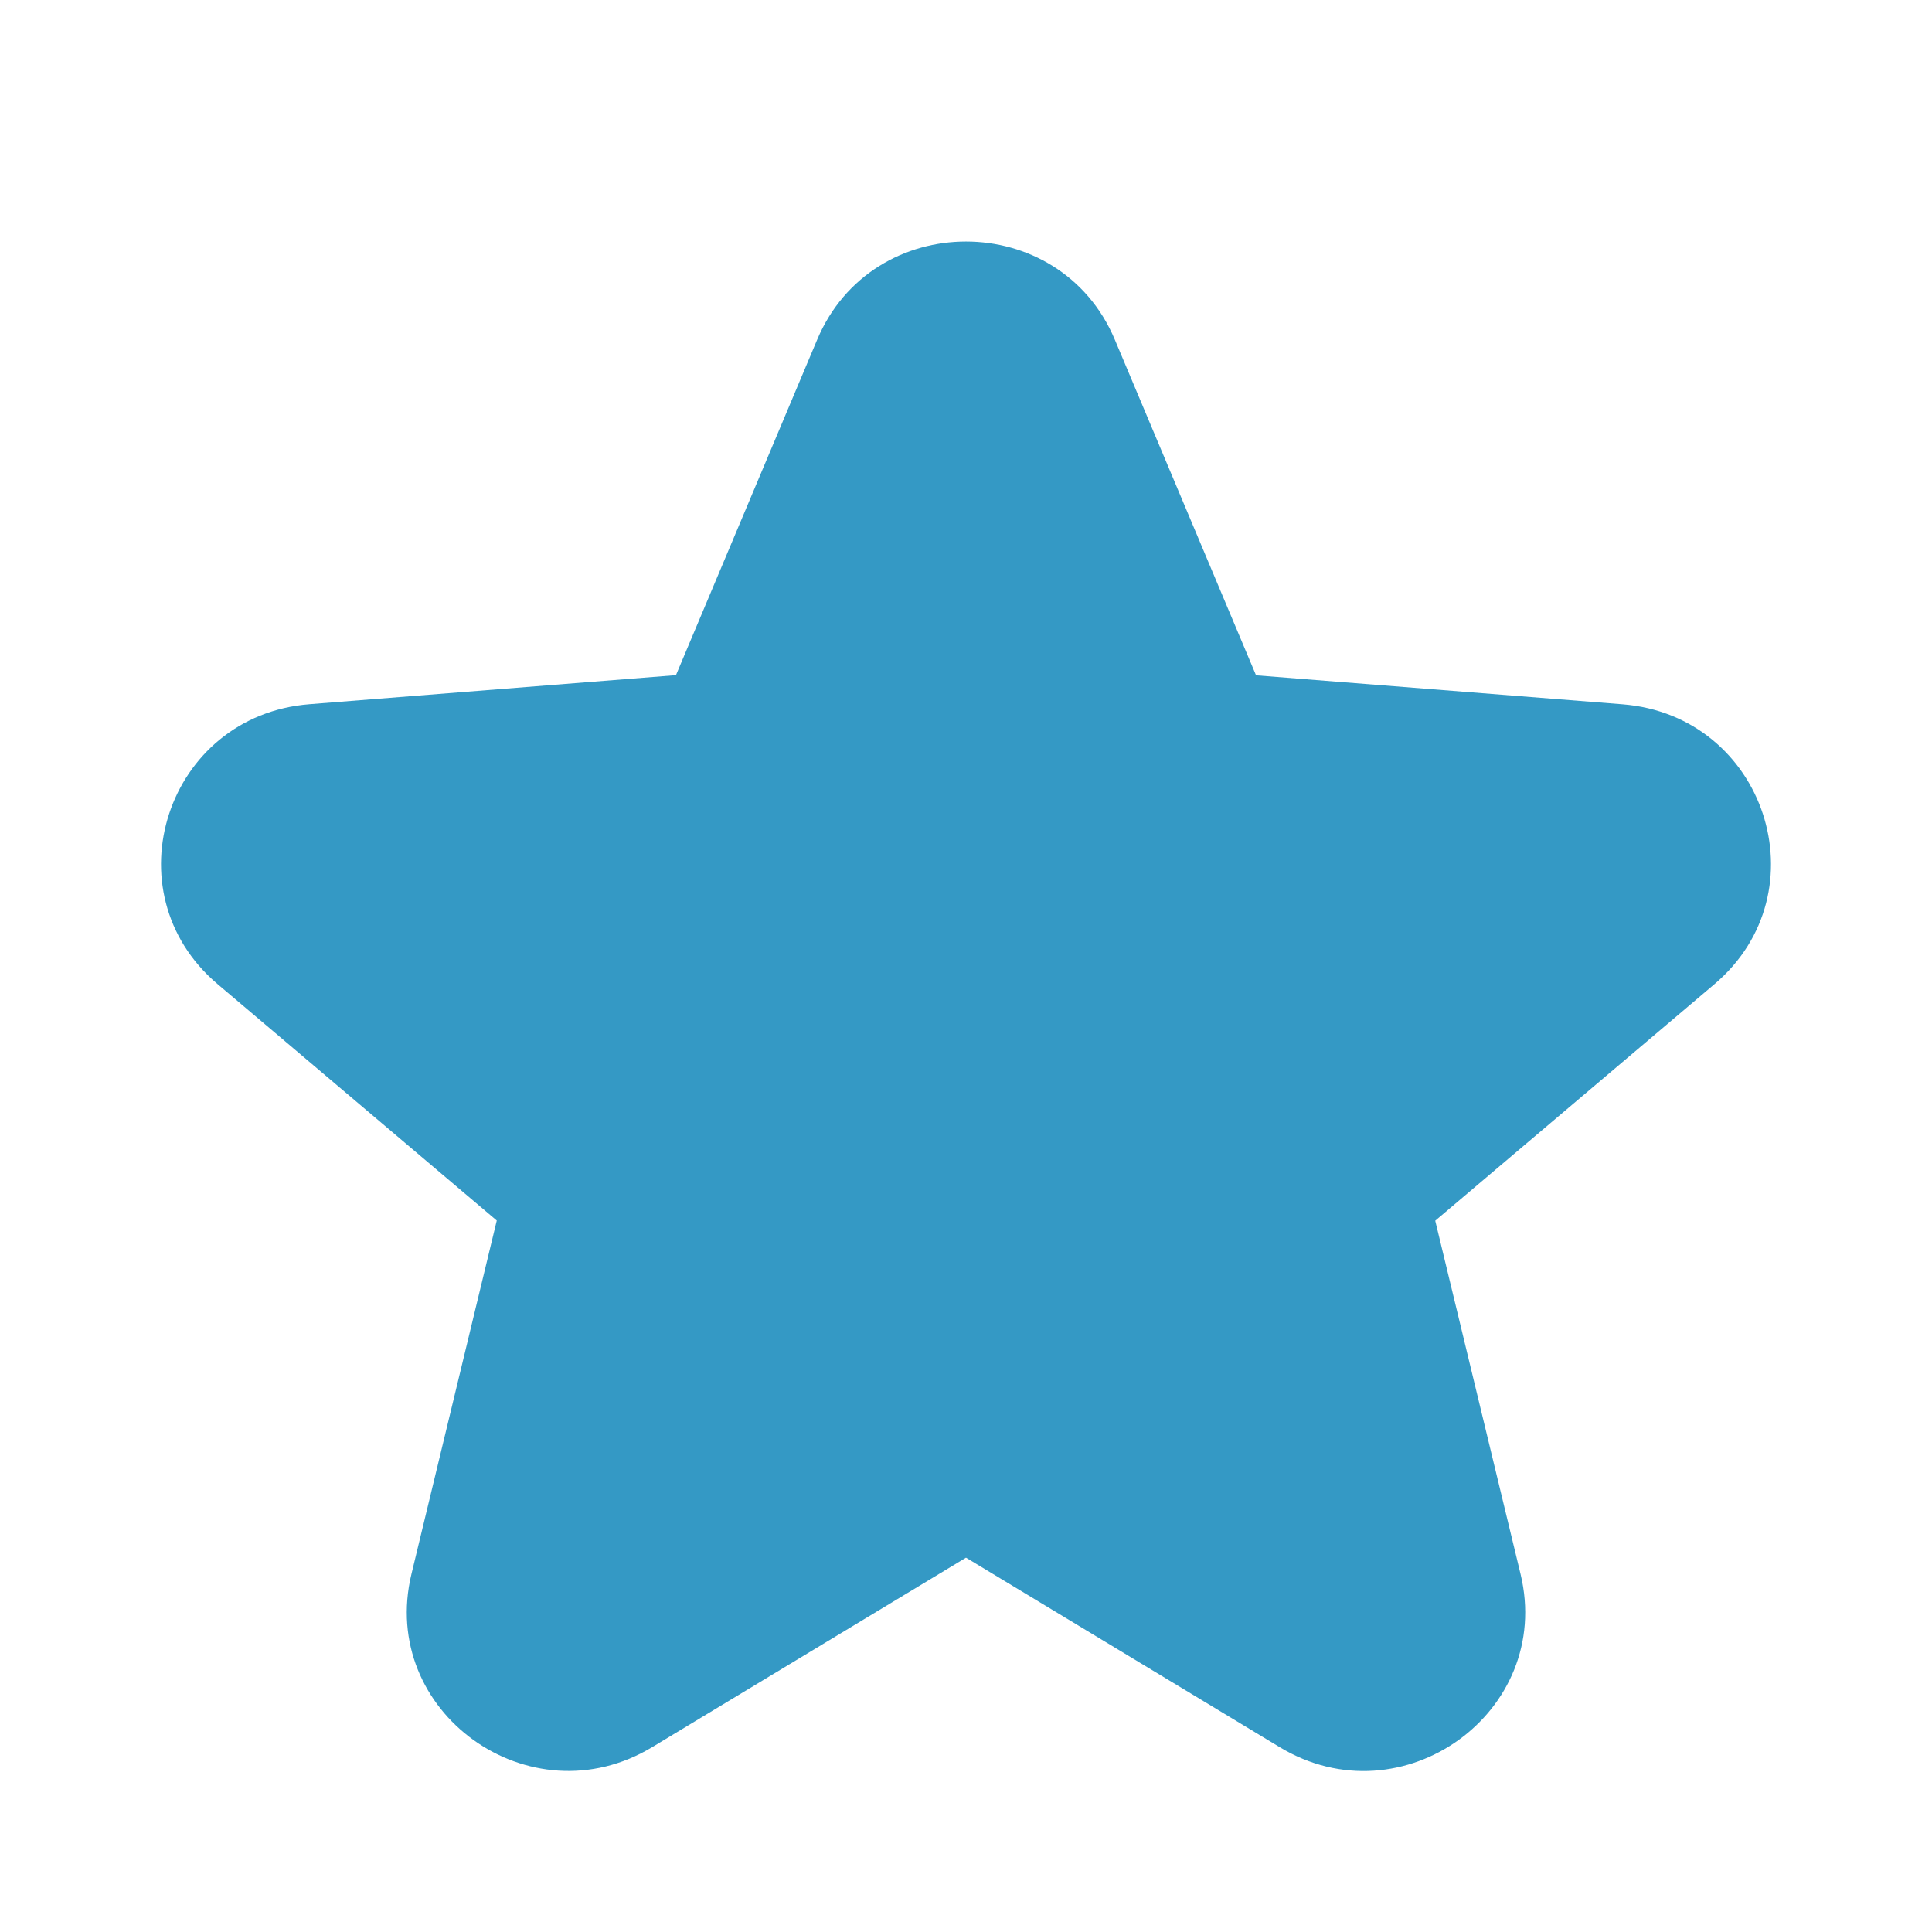
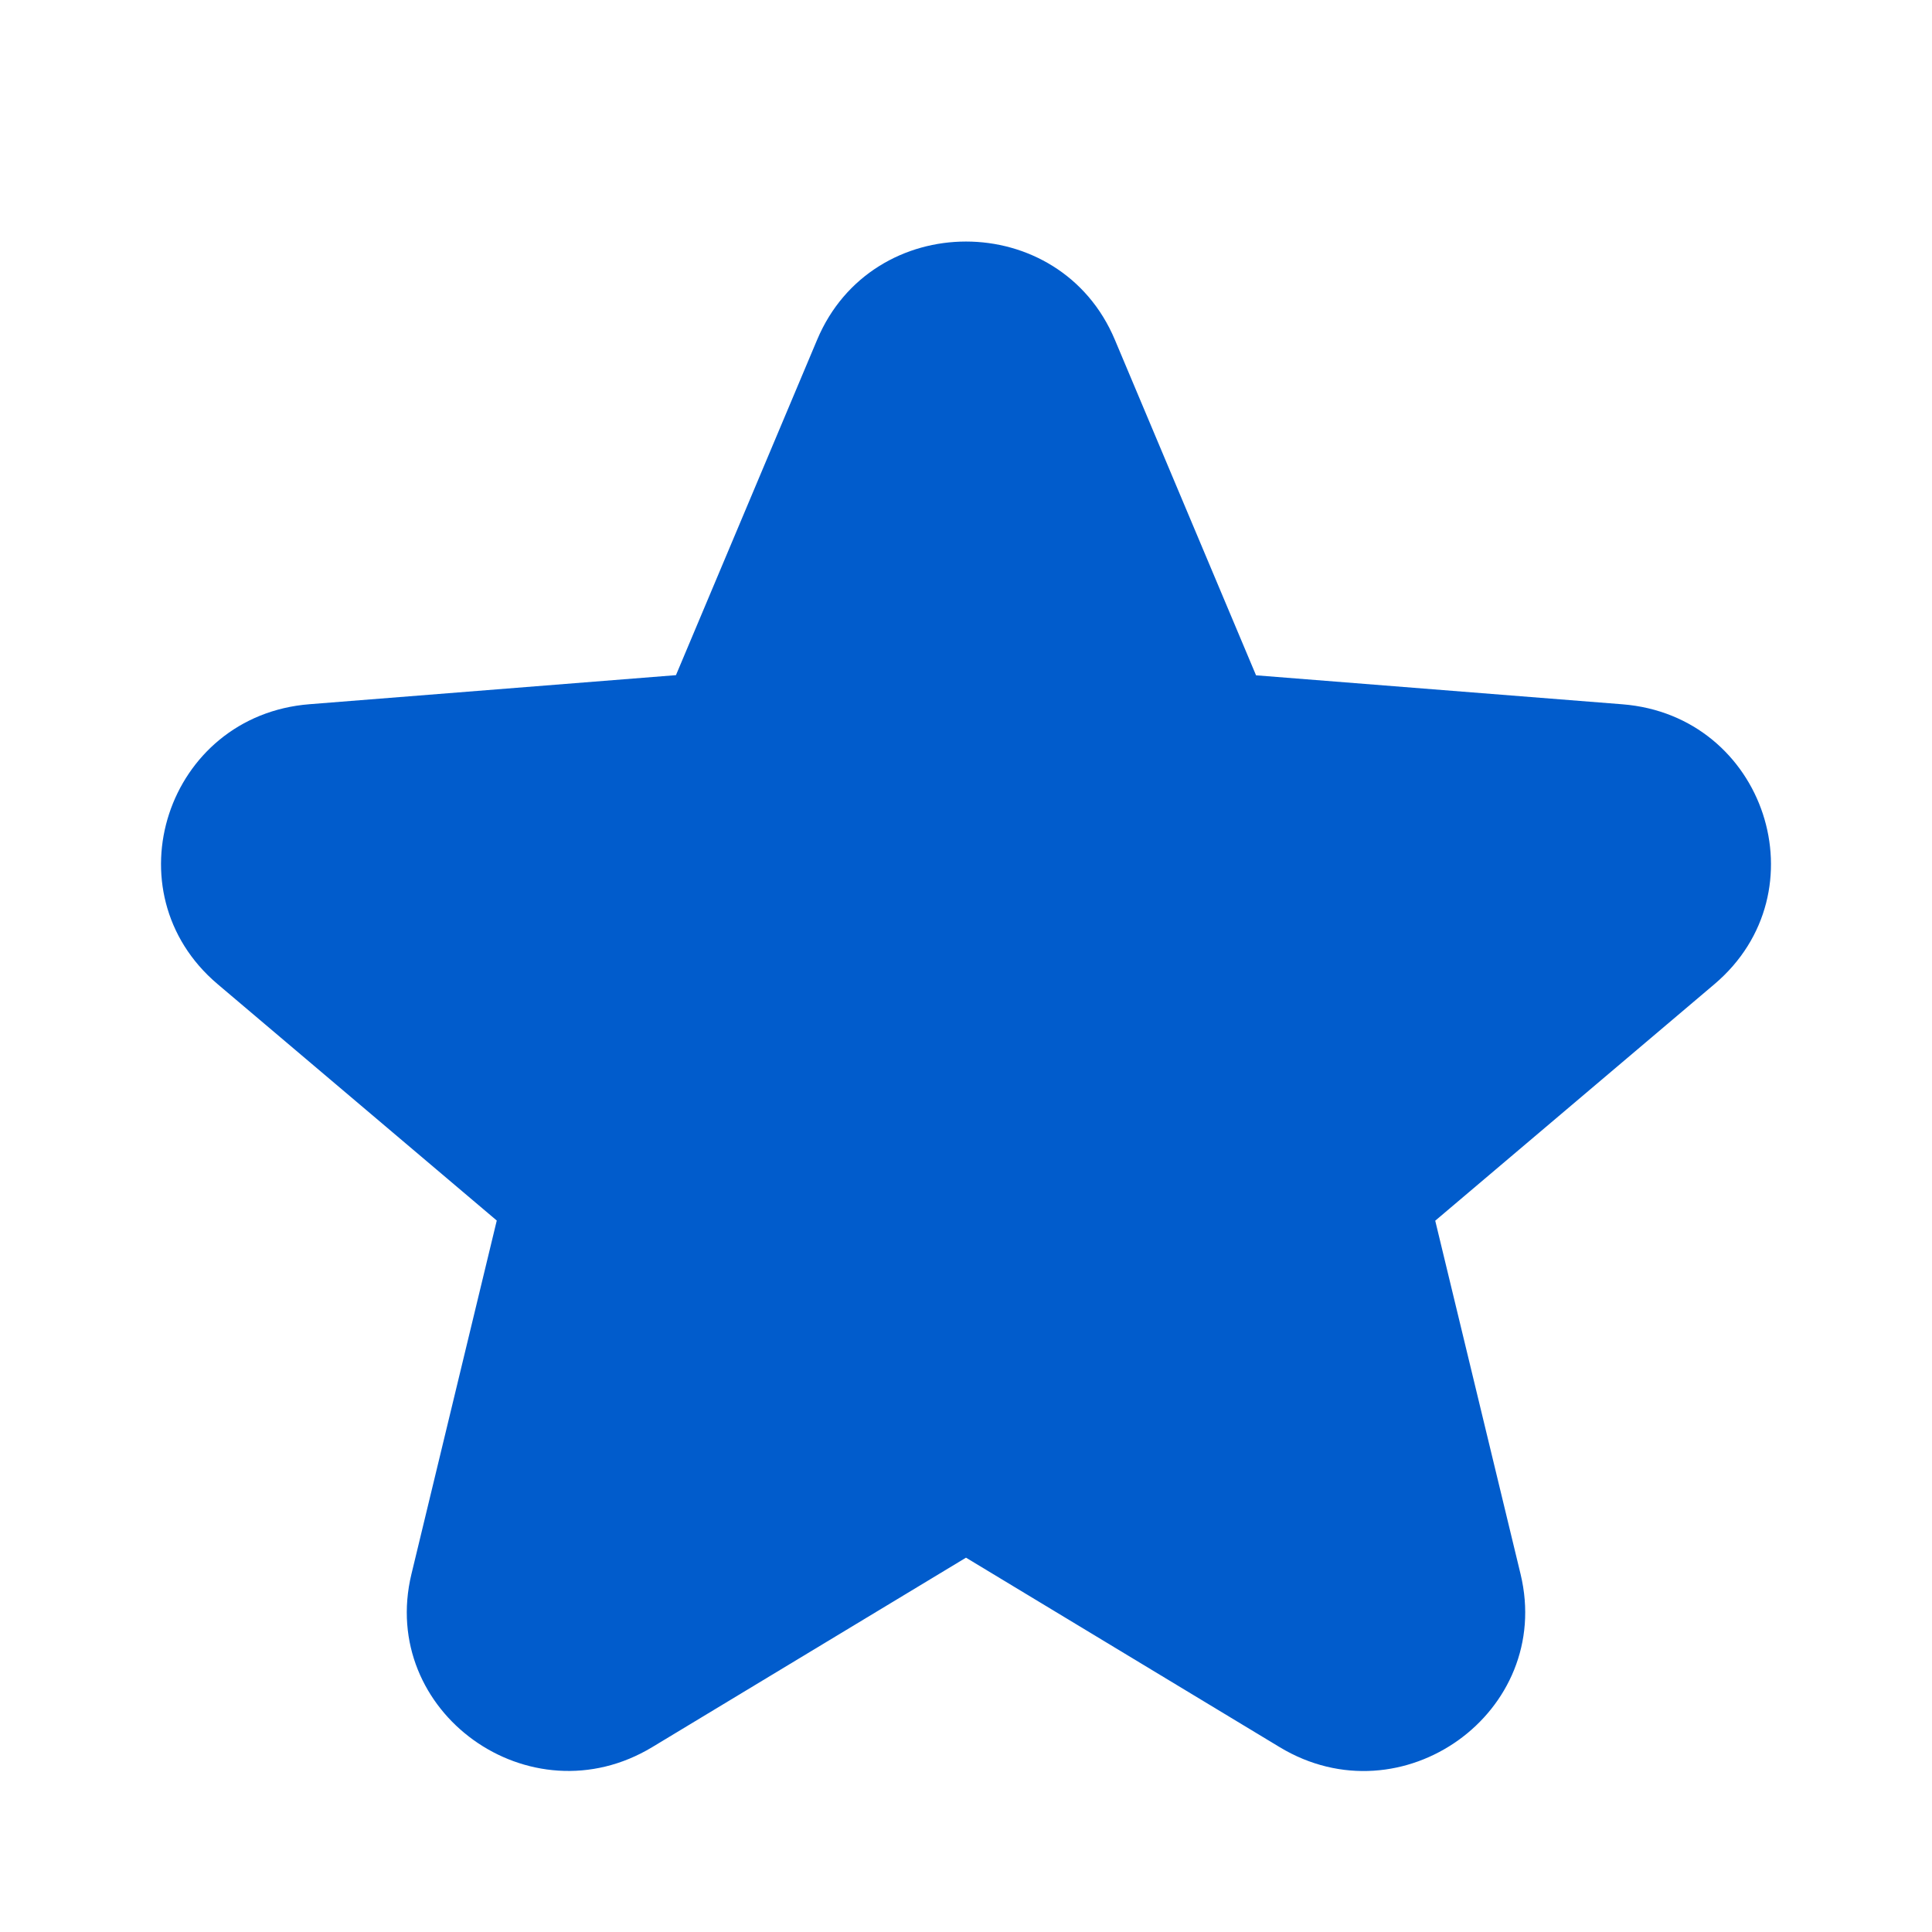
<svg xmlns="http://www.w3.org/2000/svg" width="24" height="24" viewBox="0 0 24 24" fill="none">
-   <path d="M13.849 4.22C13.165 2.594 10.835 2.594 10.151 4.22L8.397 8.387L3.845 8.748C2.07 8.888 1.35 11.079 2.703 12.225L6.171 15.162L5.111 19.554C4.698 21.267 6.583 22.621 8.103 21.703L12 19.35L15.897 21.704C17.417 22.622 19.302 21.268 18.889 19.554L17.829 15.164L21.297 12.226C22.65 11.08 21.93 8.89 20.155 8.749L15.603 8.389L13.849 4.22Z" fill="#3499C5" />
+   <path d="M13.849 4.22C13.165 2.594 10.835 2.594 10.151 4.22L8.397 8.387L3.845 8.748C2.07 8.888 1.35 11.079 2.703 12.225L6.171 15.162L5.111 19.554C4.698 21.267 6.583 22.621 8.103 21.703L12 19.35L15.897 21.704C17.417 22.622 19.302 21.268 18.889 19.554L17.829 15.164L21.297 12.226C22.65 11.08 21.93 8.89 20.155 8.749L15.603 8.389L13.849 4.22Z" fill="#015CCC" />
</svg>
